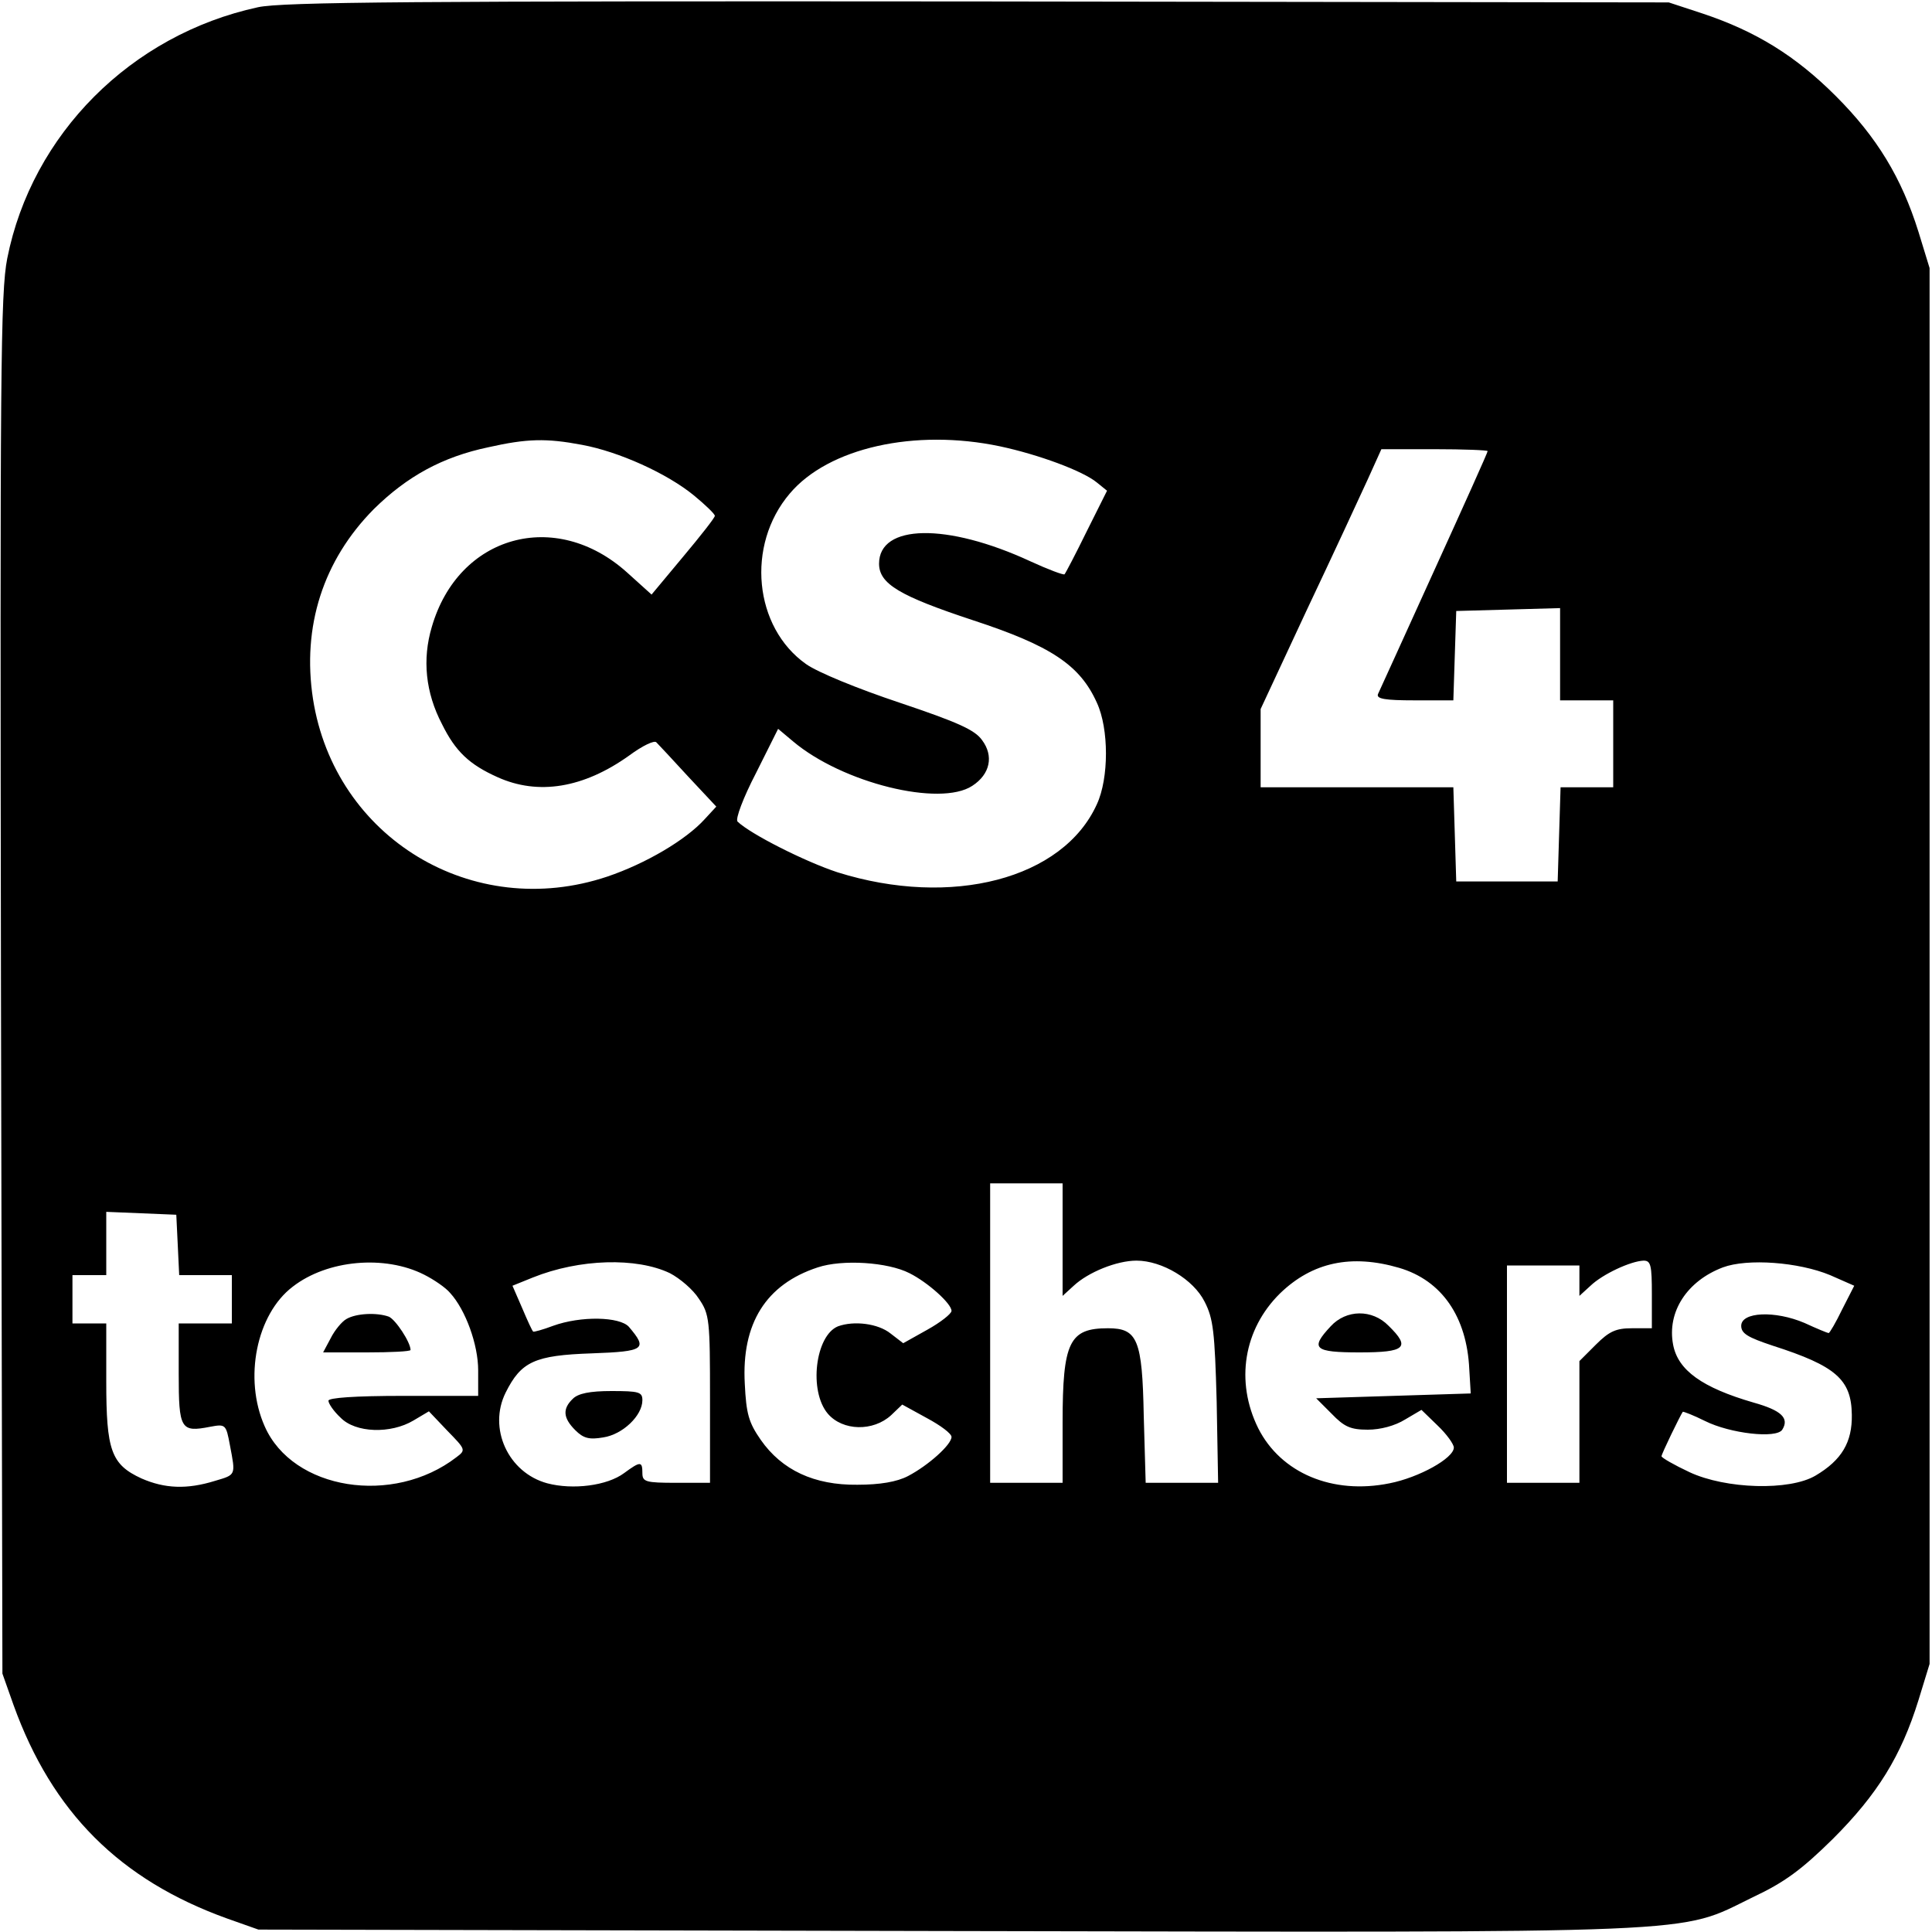
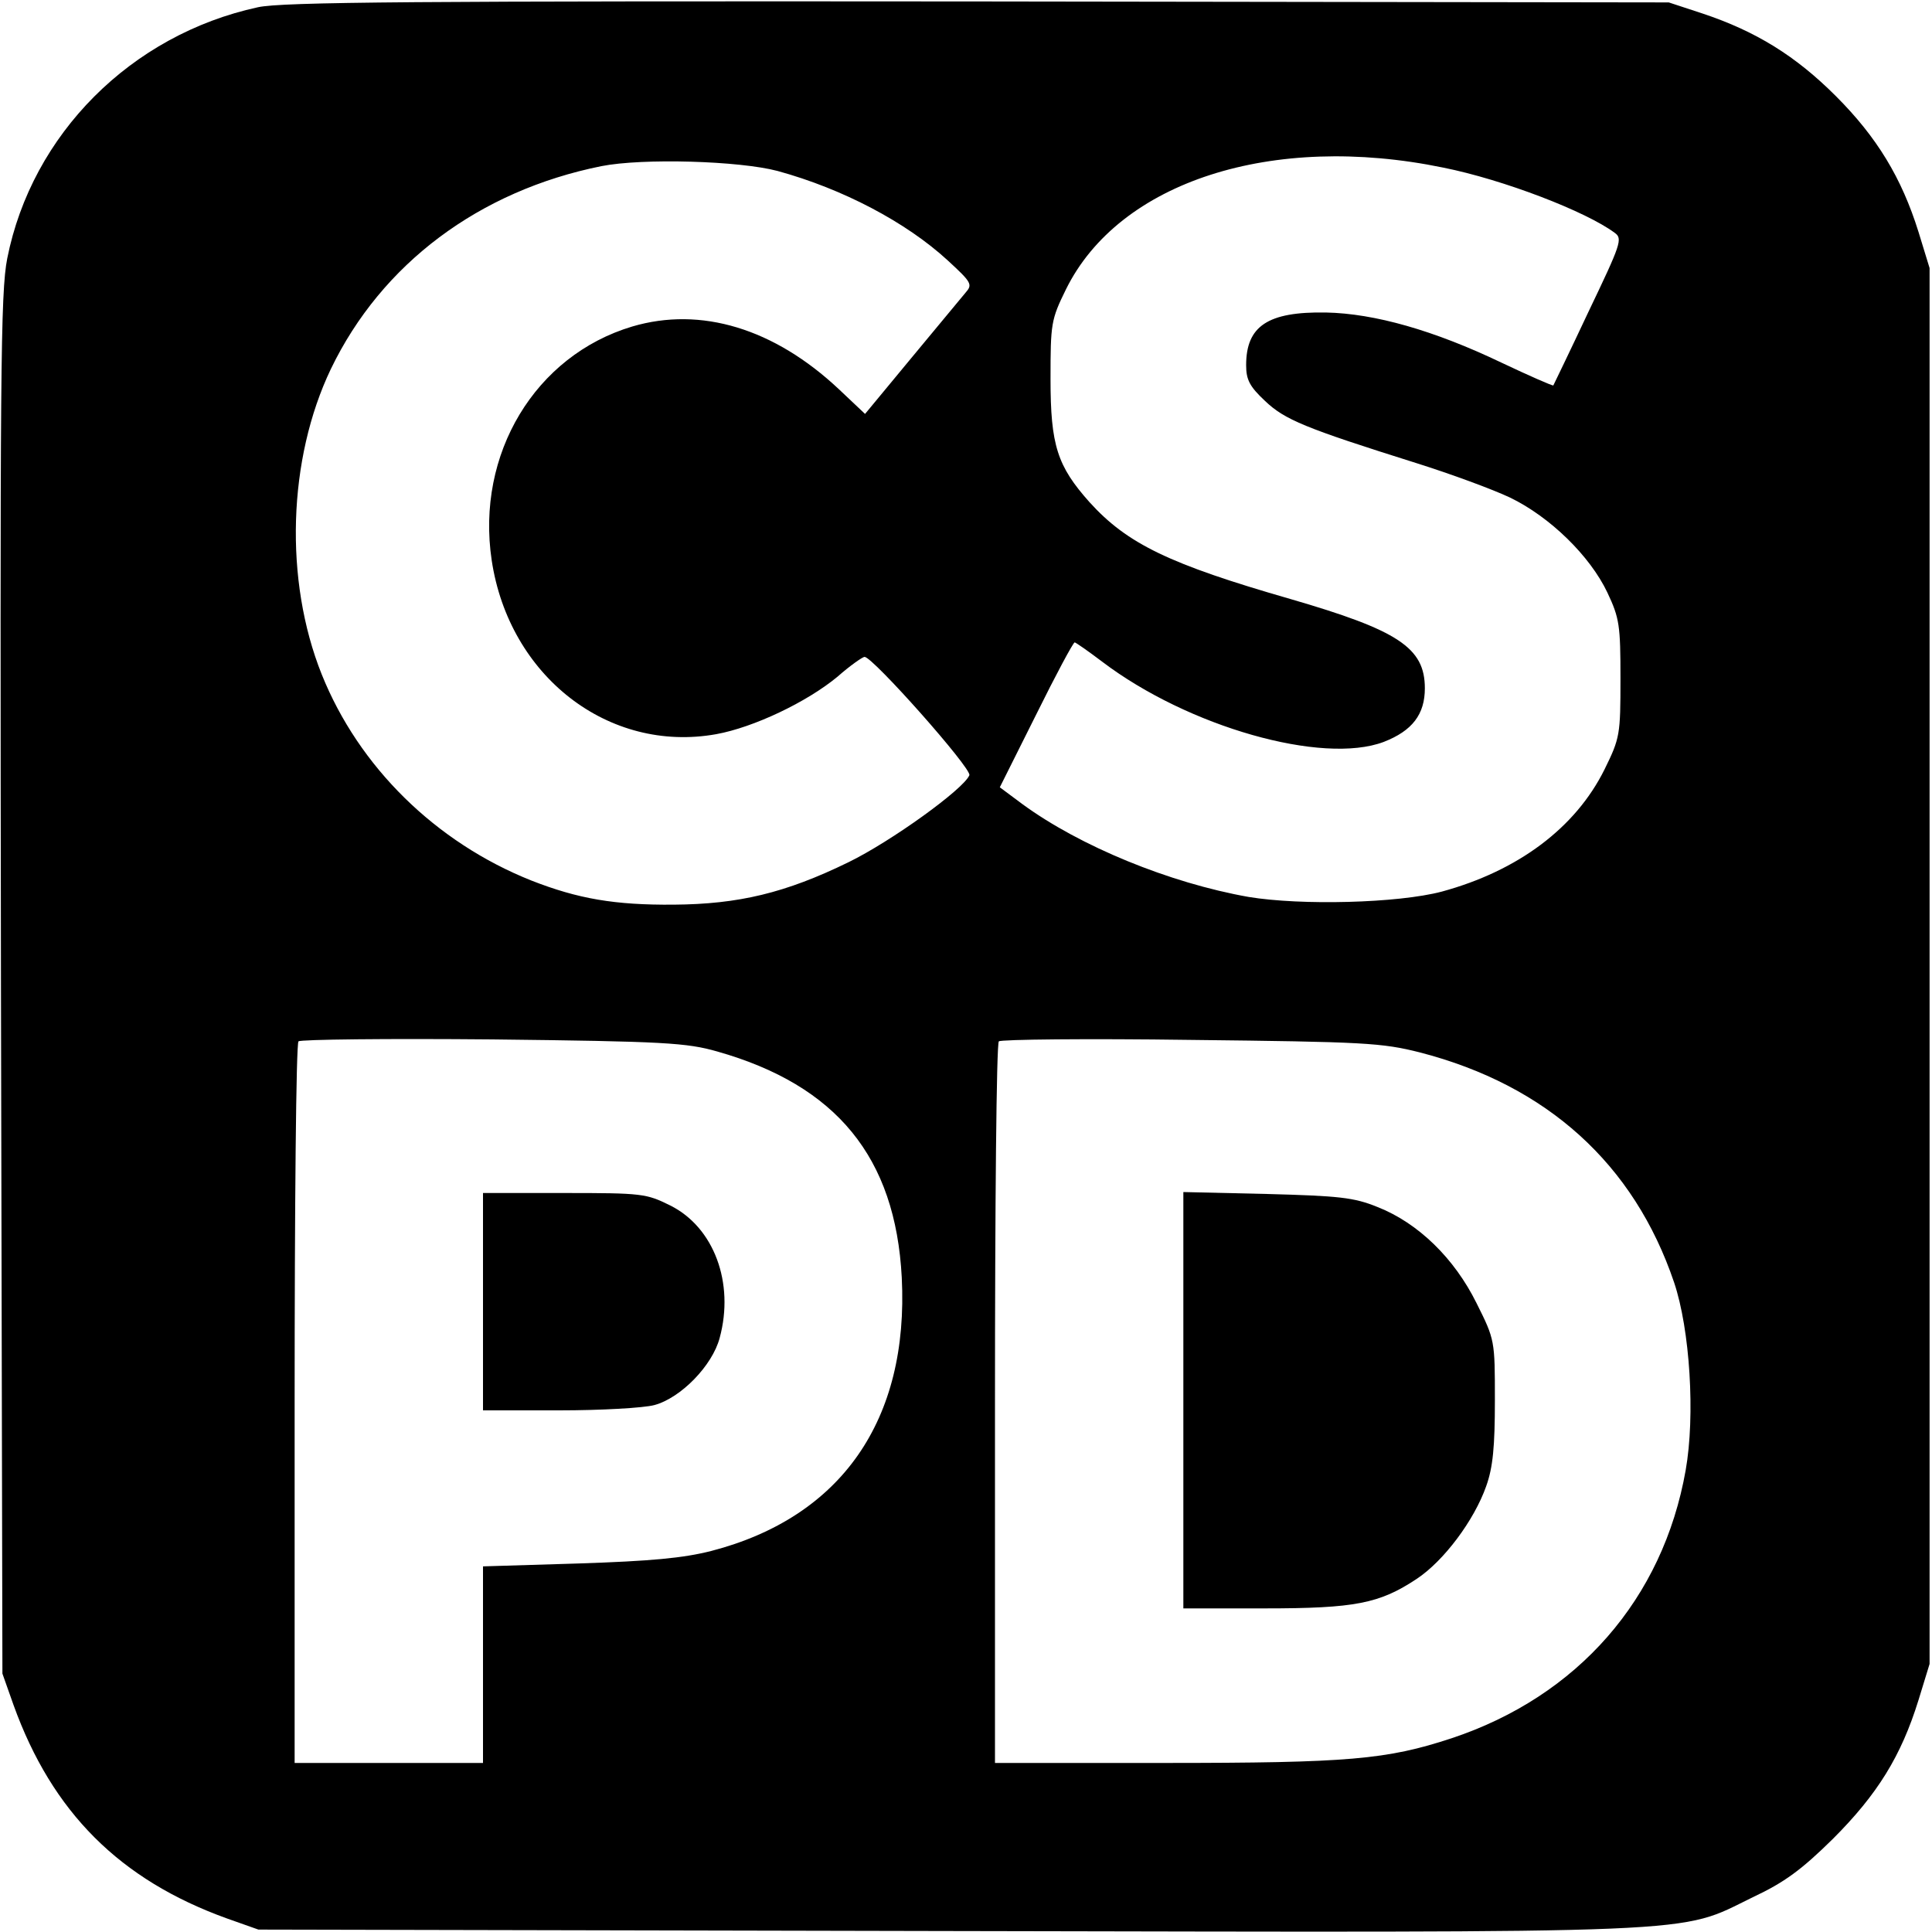
- <svg xmlns="http://www.w3.org/2000/svg" version="1" width="533.333" height="533.333" viewBox="0 0 400 400">
-   <path d="M53.4 1.5C27.1 7.2 6.6 27.8 1.5 53.5.1 60.6 0 77 .2 204l.3 142.5 2.3 6.5c8 22.2 22 36.2 44.2 44.2l6.5 2.3 142.5.3c159.8.3 151.1.7 166.9-7 6.6-3.1 10.1-5.7 16.6-12.1 9.2-9.2 14.1-17.1 17.7-28.7l2.3-7.5v-289l-2.3-7.5c-3.5-11.2-8.6-19.6-17.1-28.1-8.3-8.3-16.5-13.4-27.6-17.1l-7-2.3-143-.2C85.9.2 58.4.4 53.4 1.5zm67.1 90.6c7.6 1.4 17.6 5.9 23.2 10.5 2.3 1.9 4.3 3.8 4.3 4.2 0 .4-3 4.2-6.6 8.5l-6.5 7.8-5.1-4.6c-14.8-13.3-34.9-7.7-40.4 11.3-2 6.7-1.3 13.6 2.1 20.1 2.8 5.7 5.7 8.4 11.5 11 8.4 3.8 17.8 2.3 27.3-4.5 2.7-2 5.2-3.2 5.6-2.7.4.4 3.4 3.6 6.6 7.1l5.8 6.2-2.4 2.6c-3.9 4.3-12.2 9.2-20.2 11.9-27.8 9.3-56.4-8-60.9-36.8-2.3-15 2.1-28.7 12.6-39.3 6.9-6.8 14.2-10.8 23.7-12.8 8-1.8 12-1.9 19.4-.5zm86.5.3c8 1.7 17.2 5.1 20.1 7.5l2.1 1.7-4.2 8.4c-2.3 4.7-4.4 8.7-4.6 8.9-.2.2-3.4-1-7.1-2.7-17.3-8-31.3-7.7-31.3.5 0 4.2 4.3 6.7 19.4 11.7 16.2 5.3 22.2 9.3 25.7 17.1 2.5 5.4 2.5 15.6 0 21-7 15.5-30.1 21.5-53.7 14.1-6.7-2.2-18-7.9-20.7-10.5-.5-.5 1.2-5 3.8-10l4.6-9.2 3.1 2.6c10.2 8.6 30.4 13.6 37.1 9.2 3.7-2.4 4.5-6.2 2-9.5-1.5-2.1-5.1-3.7-17-7.7-8.7-2.9-17-6.3-19.4-8-10.8-7.6-12.5-24.6-3.4-35.3 8-9.5 25.9-13.5 43.5-9.8zm101 1c0 .3-5 11.4-11.1 24.8s-11.3 24.9-11.6 25.5c-.4 1 1.5 1.3 7.6 1.3h8l.3-9.3.3-9.2 10.8-.3 10.7-.3V145h11v18h-10.9l-.3 9.7-.3 9.8h-21l-.3-9.8-.3-9.7H261v-16.2l9.6-20.6c5.4-11.4 11-23.5 12.6-27L286 93h11c6.1 0 11 .2 11 .4zm-88 163.3v11.6l2.3-2.1c3-2.8 8.9-5.2 13-5.2 5.3 0 11.8 3.9 14.1 8.5 1.8 3.5 2.1 6.2 2.5 20.7l.3 16.8h-15l-.4-13.9c-.3-15.8-1.3-18.1-7.4-18.1-8 0-9.4 2.8-9.4 19.5V307h-15v-62h15v11.7zm-183.2 1l.3 6.3H48v10H37v10.4c0 11.5.4 12.2 6.5 11 3.2-.6 3.3-.5 4.1 3.8 1.2 6.3 1.3 6.1-3.1 7.4-5.8 1.8-10.4 1.6-15.2-.5-6.3-2.9-7.3-5.8-7.3-20.1v-12h-7v-10h7v-13.1l7.3.3 7.2.3.3 6.2zm51 6.2c2 1 4.5 2.7 5.4 3.8 3.2 3.5 5.8 10.7 5.8 16v5.3H83.5c-10.1 0-15.5.4-15.5 1s1.1 2.2 2.5 3.5c3.1 3.2 10.4 3.4 15.1.6l3.2-1.9 3.8 4c3.8 3.9 3.9 4 1.9 5.5-13.1 10.1-33.9 6.8-39.7-6.4-4.4-9.9-1.7-23.2 5.8-28.9 7.2-5.6 19.1-6.6 27.2-2.5zm50.9-.3c2.1 1.1 4.8 3.4 6 5.3 2.2 3.2 2.3 4.4 2.3 20.7V307h-7c-6.3 0-7-.2-7-2 0-2.5-.4-2.5-3.8 0-3.5 2.6-10.6 3.5-15.9 2.1-8.1-2.2-12.3-11.4-8.6-18.8 3.2-6.4 6-7.7 17.8-8.1 11.1-.4 11.6-.9 7.7-5.5-1.9-2.1-9.9-2.3-15.7-.2-2.1.8-4 1.3-4.1 1.2-.2-.1-1.2-2.3-2.3-4.9l-2-4.6 4.2-1.7c9.7-3.9 21.5-4.2 28.4-.9zm49.6 0c3.8 1.9 8.7 6.3 8.7 7.8 0 .6-2.3 2.4-5 3.9l-5 2.8-2.6-2c-2.6-2.1-7.6-2.7-10.9-1.5-4.7 1.9-6.1 13.4-2.1 18.1 3.1 3.6 9.4 3.7 13.1.3l2.3-2.2 5.1 2.8c2.8 1.5 5.1 3.2 5.1 3.9 0 1.6-4.8 5.9-9 8.1-2.3 1.2-5.8 1.8-10.5 1.8-8.9.1-15.6-3-20-9.3-2.5-3.6-3-5.4-3.3-11.6-.7-12.5 4.4-20.6 15.1-24.1 5.1-1.7 14.5-1.1 19 1.2zm101.4-1.1c8.8 2.6 14 10.1 14.5 21l.3 5-16 .5-16 .5 3.2 3.2c2.6 2.7 3.9 3.3 7.5 3.3 2.6 0 5.6-.8 7.7-2.1l3.4-2 3.3 3.2c1.9 1.8 3.4 3.9 3.4 4.6 0 2.2-7.2 6.2-13.3 7.4-11.8 2.4-22.5-2.1-27.2-11.4-4.8-9.7-3-20.5 4.5-27.9 6.7-6.5 14.8-8.2 24.7-5.3zM342 268v7h-4.1c-3.3 0-4.7.6-7.5 3.4l-3.4 3.4V307h-15v-45h15V268.3l2.3-2.1c2.5-2.4 8.3-5.1 11-5.2 1.5 0 1.7 1 1.7 7zm36.9-4l5 2.2-2.5 4.9c-1.3 2.7-2.6 4.9-2.8 4.9-.2 0-2.4-.9-5-2.1-6.1-2.6-13.1-2.3-13.1.6 0 1.6 1.4 2.4 6.5 4.1 13.1 4.2 16.3 7 16.4 14.3.1 5.7-2.1 9.4-7.5 12.6-5.4 3.2-18.6 2.8-26.1-.7-3.2-1.5-5.8-3-5.8-3.3 0-.5 3.9-8.5 4.4-9.2.1-.1 2.2.7 4.6 1.9 5.2 2.6 14.8 3.7 16 1.8 1.5-2.4-.2-4-5.9-5.6-10.7-3.1-15.7-6.7-16.7-12-1.3-6.8 2.9-13.2 10.3-16 5.1-1.9 15.7-1.1 22.2 1.6z" />
-   <path d="M71.7 273.1c-.9.5-2.4 2.3-3.2 3.9l-1.6 3H76c4.9 0 9-.2 9-.5 0-1.6-3.1-6.3-4.5-6.9-2.5-.9-6.8-.7-8.8.5zM118.6 289.6c-2.2 2.1-2 4 .5 6.5 1.7 1.7 2.9 2 5.8 1.5 4-.6 8.1-4.5 8.1-7.7 0-1.7-.7-1.9-6.4-1.9-4.5 0-6.9.5-8 1.6zM275.5 274.6c-4.3 4.6-3.5 5.4 6 5.4s10.6-1 6-5.5c-3.4-3.5-8.8-3.4-12 .1z" />
+ <svg xmlns="http://www.w3.org/2000/svg" version="1.0" width="400pt" height="400pt" viewBox="0 0 400 400" preserveAspectRatio="xMidYMid meet">
+   <g transform="translate(0,400) scale(0.1,-0.1)" fill="#000000" stroke="none">
+     <path d="M534 3985 c-263 -57 -468 -263 -519 -520 -14 -71 -15 -235 -13 -1505 l3 -1425 23 -65 c80 -222 220 -362 442 -442 l65 -23 1425 -3 c1598 -3 1511 -7 1669 70 66 31 101 57 166 121 92 92 141 171 177 287 l23 75 0 1445 0 1445 -23 75 c-35 112 -86 196 -171 281 -83 83 -165 134 -276 171 l-70 23 -1430 2 c-1166 1 -1441 -1 -1491 -12z m2454 -332 c125 -25 296 -91 355 -135 17 -12 13 -23 -54 -163 -39 -83 -72 -151 -73 -153 -2 -1 -50 20 -107 47 -140 67 -263 102 -364 104 -120 2 -165 -28 -165 -109 0 -30 7 -44 39 -74 41 -39 82 -56 314 -129 70 -22 157 -54 193 -71 83 -40 166 -121 202 -197 25 -53 27 -68 27 -178 0 -116 -1 -123 -33 -188 -60 -121 -179 -210 -337 -253 -91 -24 -291 -29 -400 -11 -164 29 -349 105 -468 192 l-47 35 75 150 c41 83 77 150 80 150 2 0 28 -18 57 -40 178 -135 456 -214 583 -166 59 23 85 57 85 111 0 84 -55 120 -279 185 -250 72 -337 114 -415 200 -67 75 -81 118 -81 255 0 115 1 123 32 186 110 223 427 325 781 252z m-1378 -7 c135 -37 266 -106 352 -185 50 -46 52 -50 37 -67 -9 -11 -59 -71 -112 -135 l-96 -116 -54 51 c-134 126 -286 172 -428 130 -201 -60 -324 -264 -291 -484 36 -240 242 -400 465 -360 77 14 187 66 251 119 26 23 52 41 56 41 17 0 222 -231 217 -245 -12 -29 -162 -137 -250 -180 -131 -64 -228 -87 -362 -88 -122 -1 -198 12 -295 50 -198 79 -357 235 -434 427 -78 195 -70 446 19 632 105 218 307 369 560 420 86 17 286 11 365 -10z m-125 -1823 c247 -70 369 -219 382 -468 15 -295 -125 -496 -394 -566 -59 -15 -125 -21 -275 -26 l-198 -6 0 -204 0 -203 -195 0 -195 0 0 743 c0 409 3 747 8 751 4 4 185 6 402 4 356 -4 402 -7 465 -25z m1455 -2 c263 -68 443 -231 526 -476 33 -98 44 -276 24 -389 -47 -266 -223 -468 -485 -555 -134 -44 -212 -51 -596 -51 l-349 0 0 743 c0 409 3 747 8 751 4 4 183 6 397 3 360 -4 396 -6 475 -26z" />
+     <path d="M1000 1305 l0 -225 158 0 c86 0 175 5 197 11 55 15 120 82 135 139 31 114 -12 229 -102 274 -50 25 -59 26 -220 26 l-168 0 0 -225z" />
+     <path d="M2450 1101 l0 -431 168 0 c188 0 238 10 315 61 56 37 119 121 144 192 14 39 18 82 18 178 0 124 0 125 -38 201 -46 93 -121 166 -205 199 -49 20 -80 23 -229 27 l-173 4 0 -431z" />
+   </g>
</svg>
